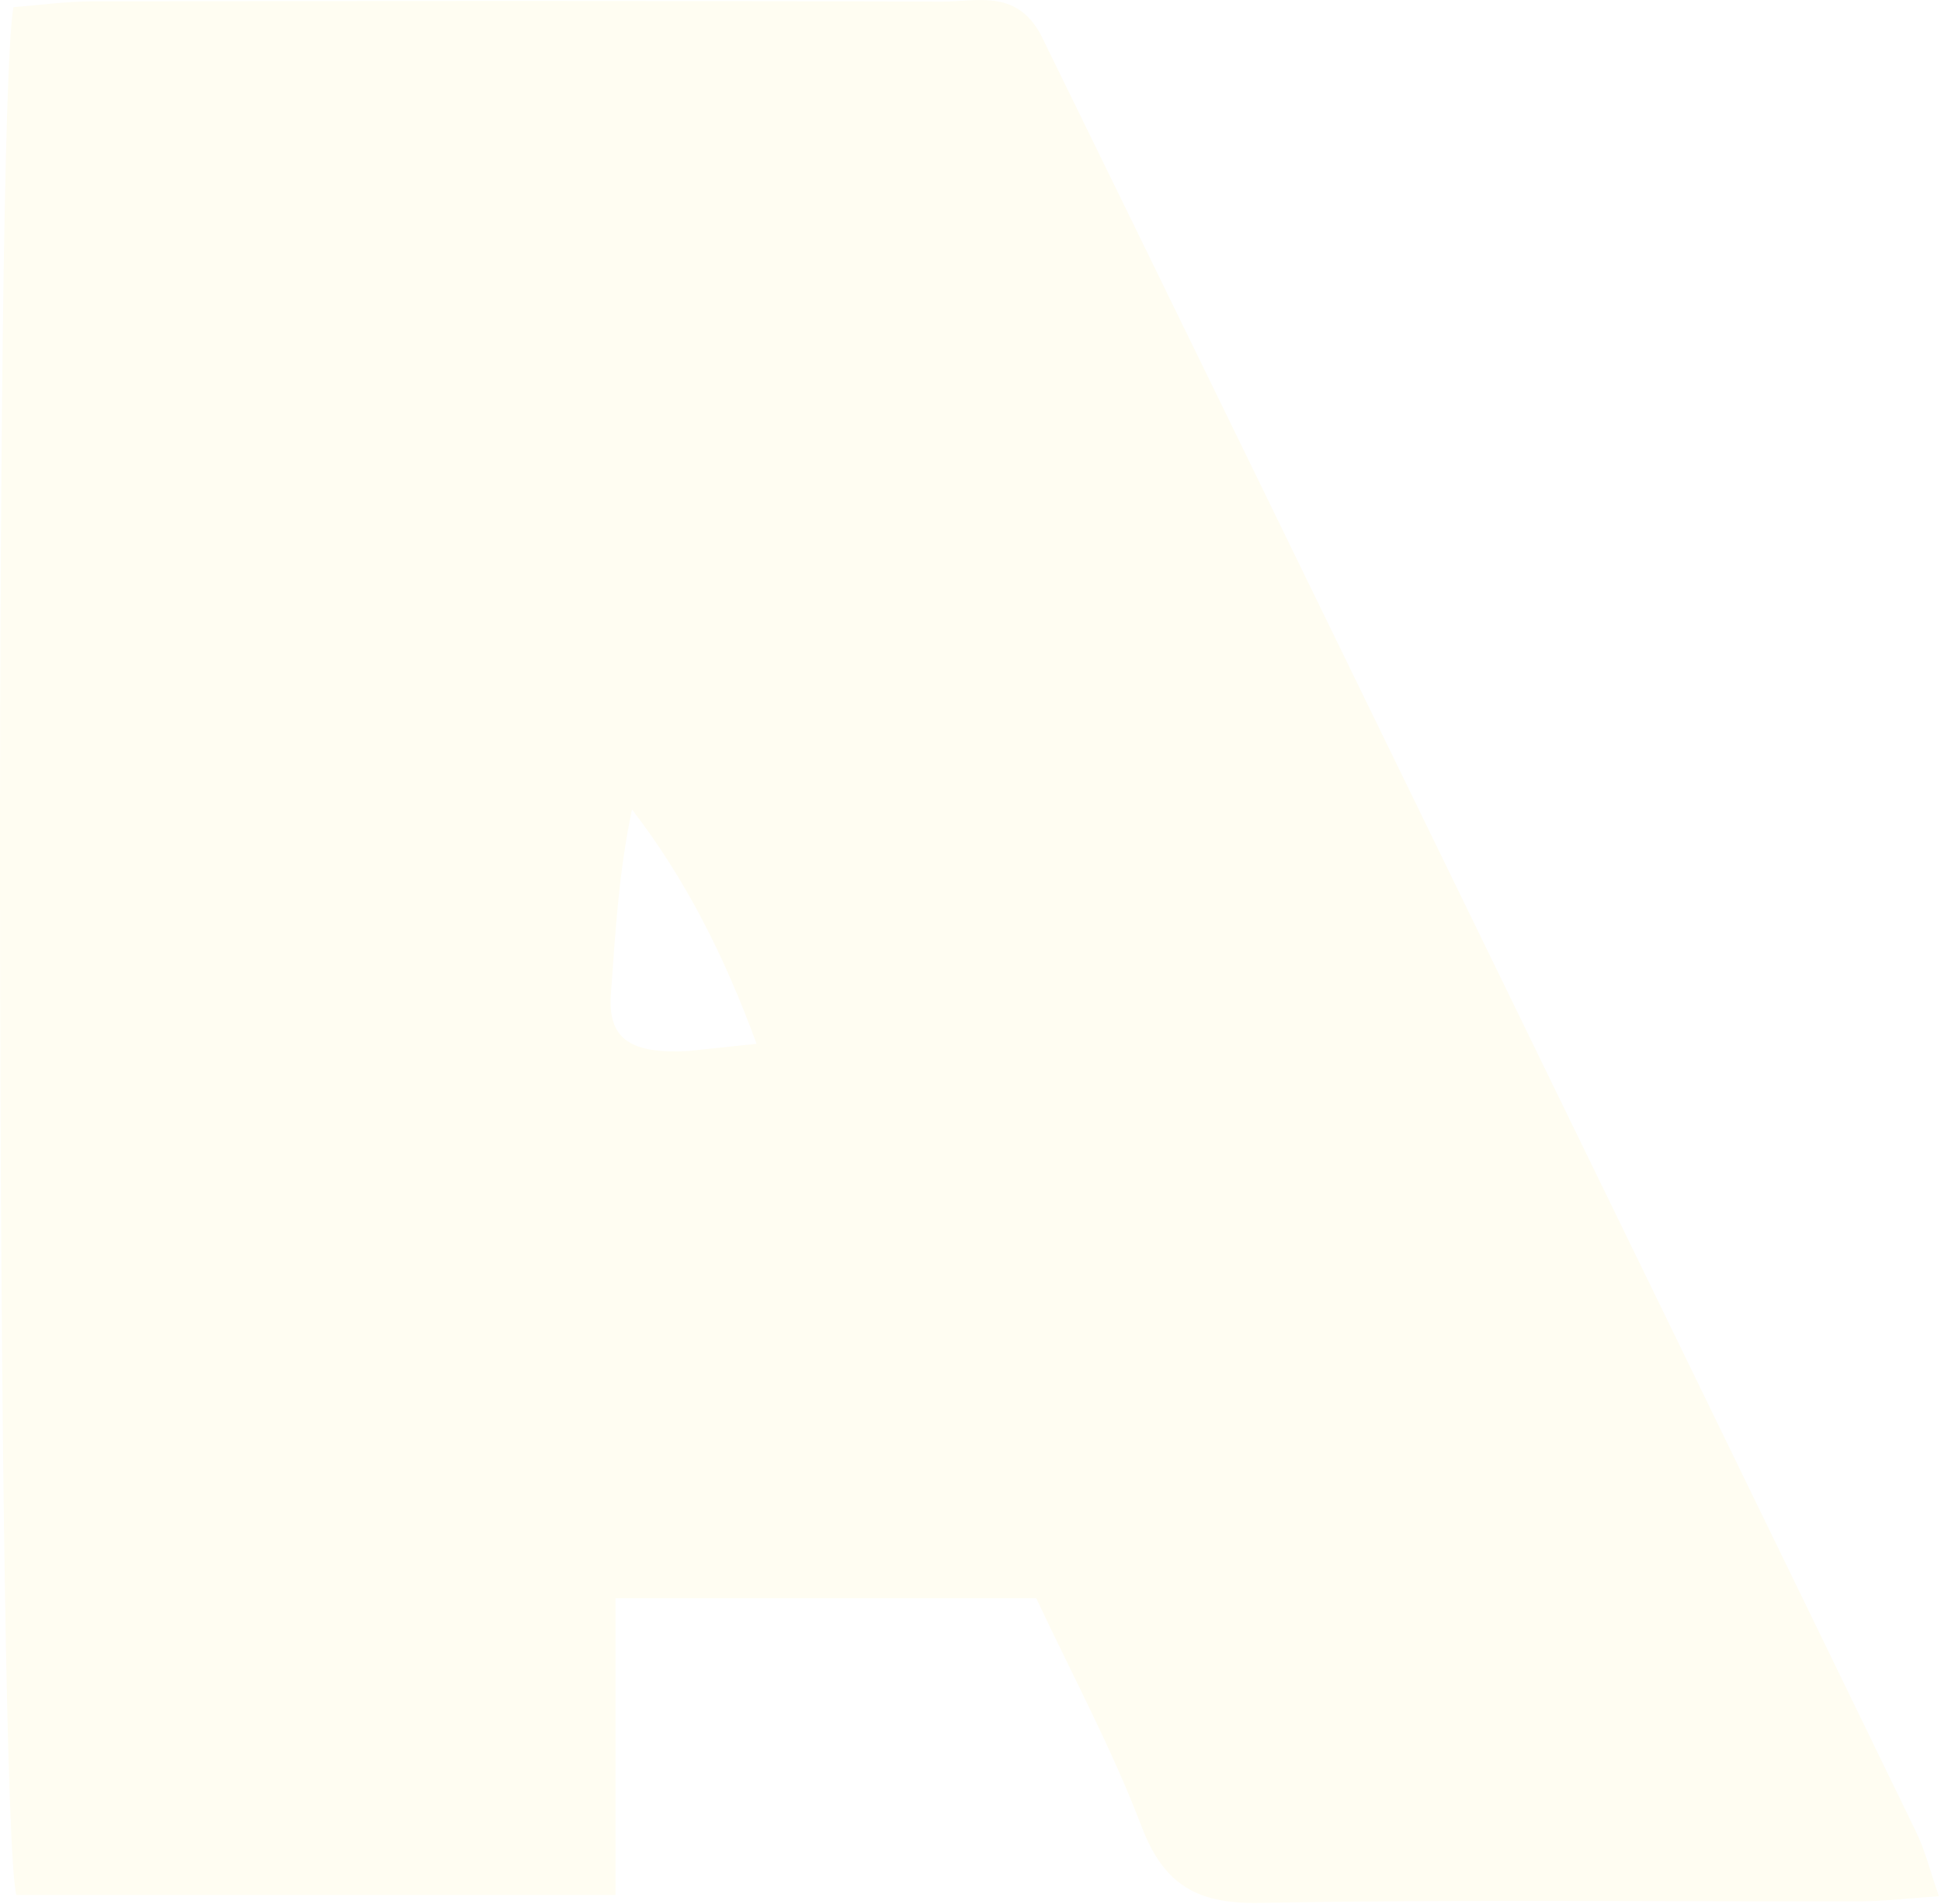
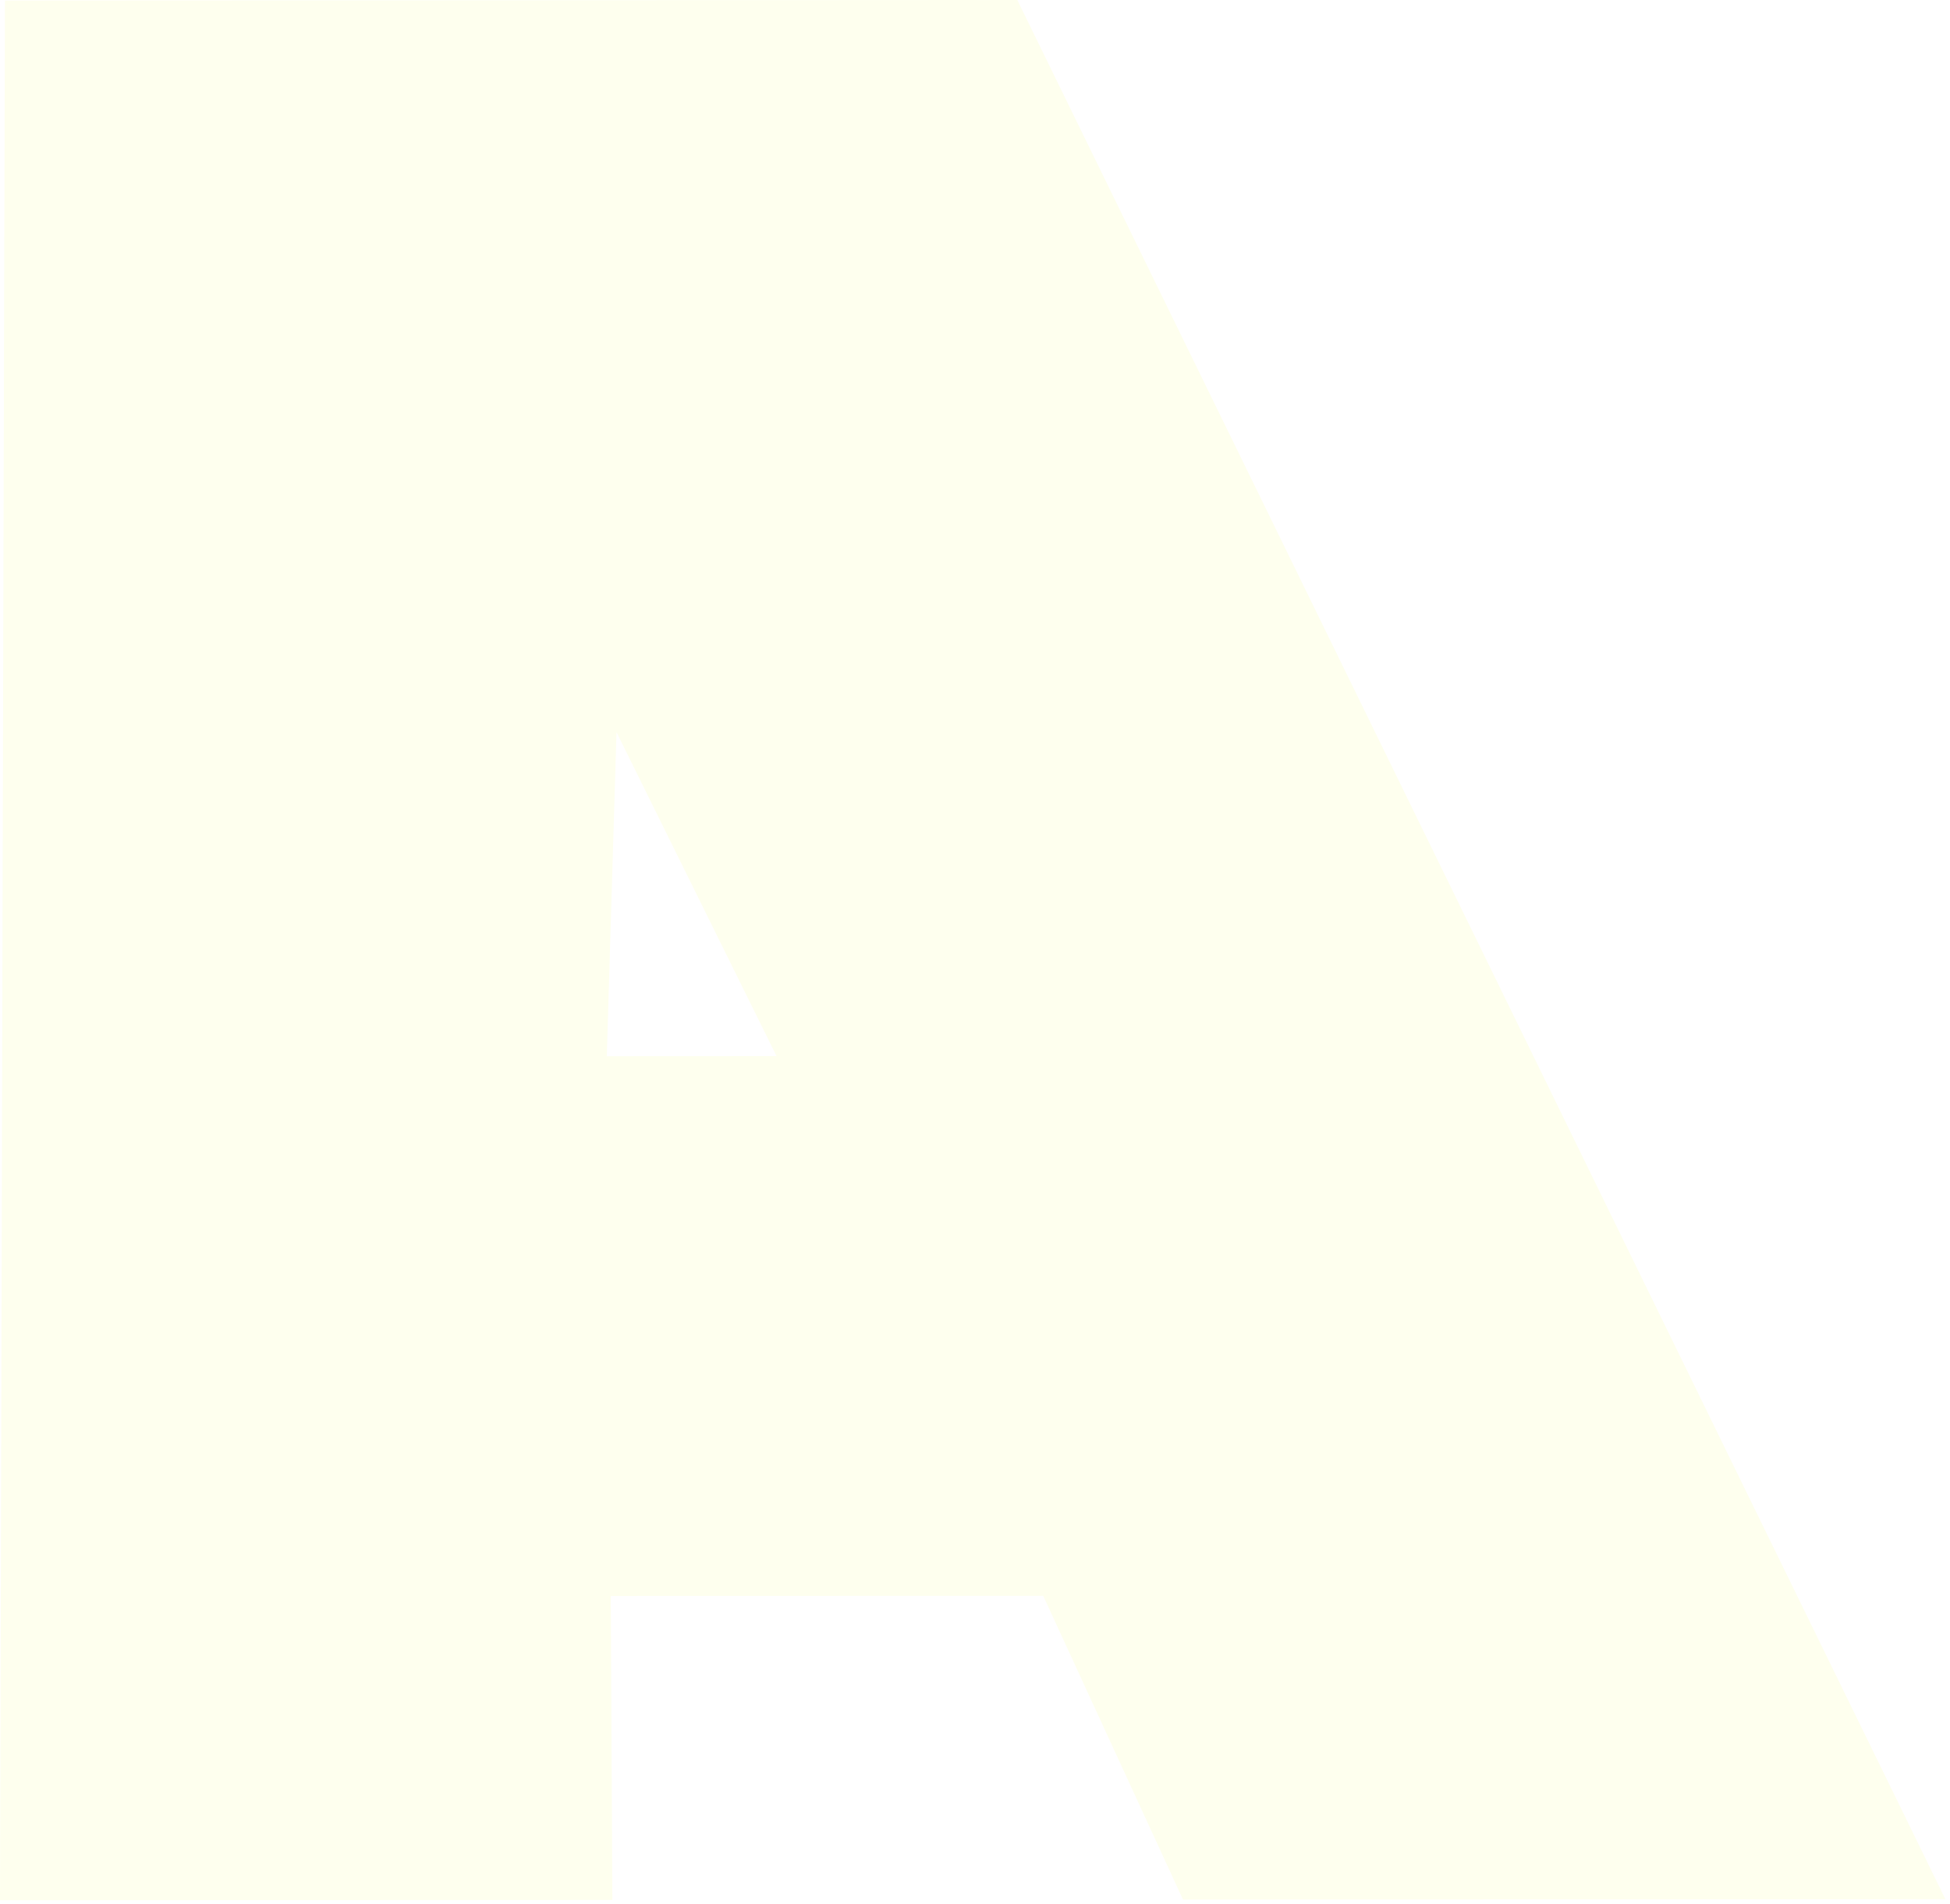
- <svg xmlns="http://www.w3.org/2000/svg" width="100%" height="100%" viewBox="0 0 874 857" version="1.1" xml:space="preserve" style="fill-rule:evenodd;clip-rule:evenodd;stroke-linejoin:round;stroke-miterlimit:2;">
-   <g transform="matrix(1,0,0,1,-9409.111,-3493.106)">
-     <g transform="matrix(4.166667,0,0,4.166667,399.8257,-1324.423)">
-       <path d="M2274.988,1160.533C2288.501,1188.139 2301.619,1215.058 2314.729,1241.982C2332.936,1279.373 2351.147,1316.762 2369.311,1354.174C2370.273,1356.155 2370.803,1358.346 2371.764,1361.099C2368.375,1361.328 2365.807,1361.647 2363.239,1361.652C2341.591,1361.692 2319.939,1361.427 2298.299,1361.823C2291.618,1361.945 2288.001,1359.889 2285.589,1353.548C2282.416,1345.205 2278.144,1337.28 2274.213,1328.896L2228.747,1328.896L2228.747,1360.969L2163.998,1360.969C2161.875,1353.275 2161.531,1167.879 2163.687,1156.98C2166.391,1156.772 2169.289,1156.359 2172.188,1156.355C2202.827,1156.307 2233.467,1156.282 2264.105,1156.38C2267.855,1156.392 2272.368,1154.886 2274.988,1160.533M2236.633,1269.767C2238.83,1269.536 2241.028,1269.305 2243.993,1268.994C2240.499,1259.504 2236.374,1251.27 2230.527,1243.674C2229.077,1250.518 2228.728,1257.084 2228.247,1263.641C2227.881,1268.638 2230.571,1270.092 2236.633,1269.767Z" style="fill:rgb(255,253,242);fill-rule:nonzero;" />
+ <svg xmlns="http://www.w3.org/2000/svg" width="100%" height="100%" viewBox="0 0 210 205" version="1.1" xml:space="preserve" style="fill-rule:evenodd;clip-rule:evenodd;stroke-linejoin:round;stroke-miterlimit:2;">
+   <g transform="matrix(1,0,0,1,-2159.052,-1154.04)">
+     <g transform="matrix(1.835789,-0.000954,0.000964,1.854709,-497.0056,-89.28775)">
+       <g transform="matrix(-1,0,0,1,2589.801,1.760098)">
+         <path d="M1107.768,730.693L1097.81,730.693L1107.189,711.878L1107.768,730.693ZM1107.551,762.034L1107.468,779.683L1143.391,779.684L1143.045,669.378L1140.696,669.378L1140.697,669.376L1102.717,669.377L1086.002,669.376L1086.002,669.378L1083.654,669.378L1029.267,779.684L1073.991,779.683L1082.186,762.034L1107.551,762.034Z" style="fill:rgb(254,255,238);fill-rule:nonzero;" />
+       </g>
    </g>
  </g>
</svg>
